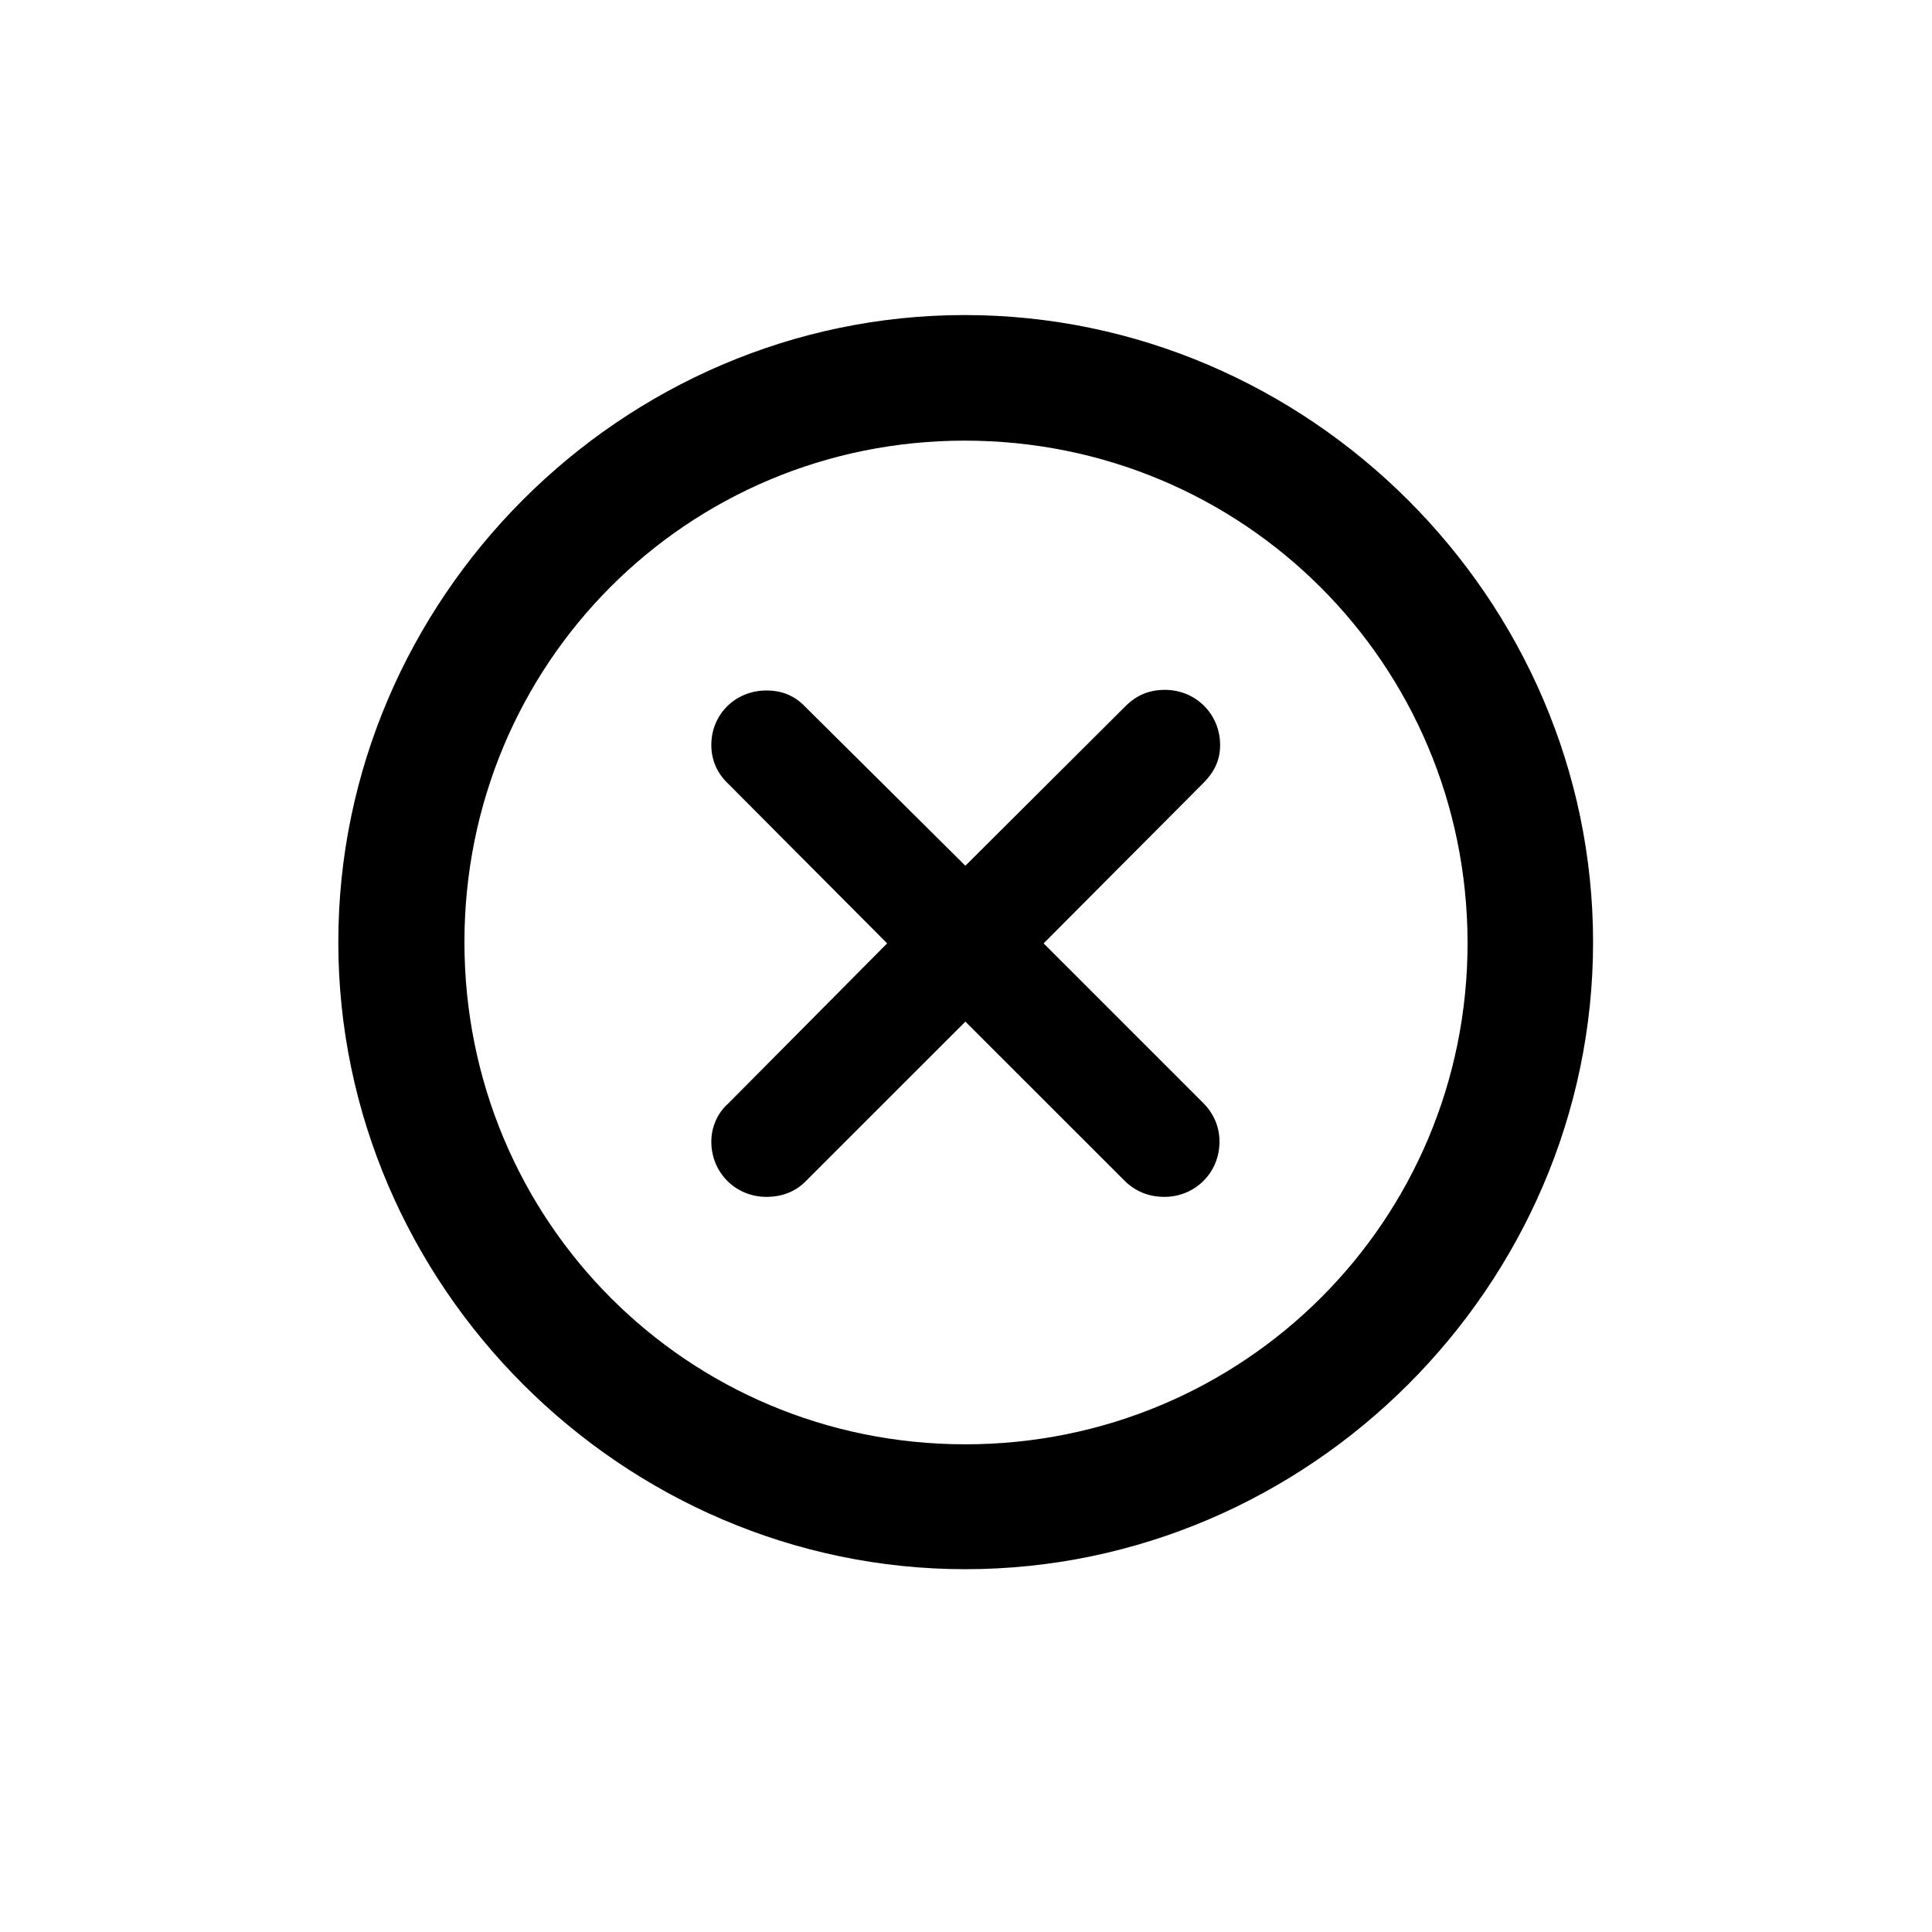
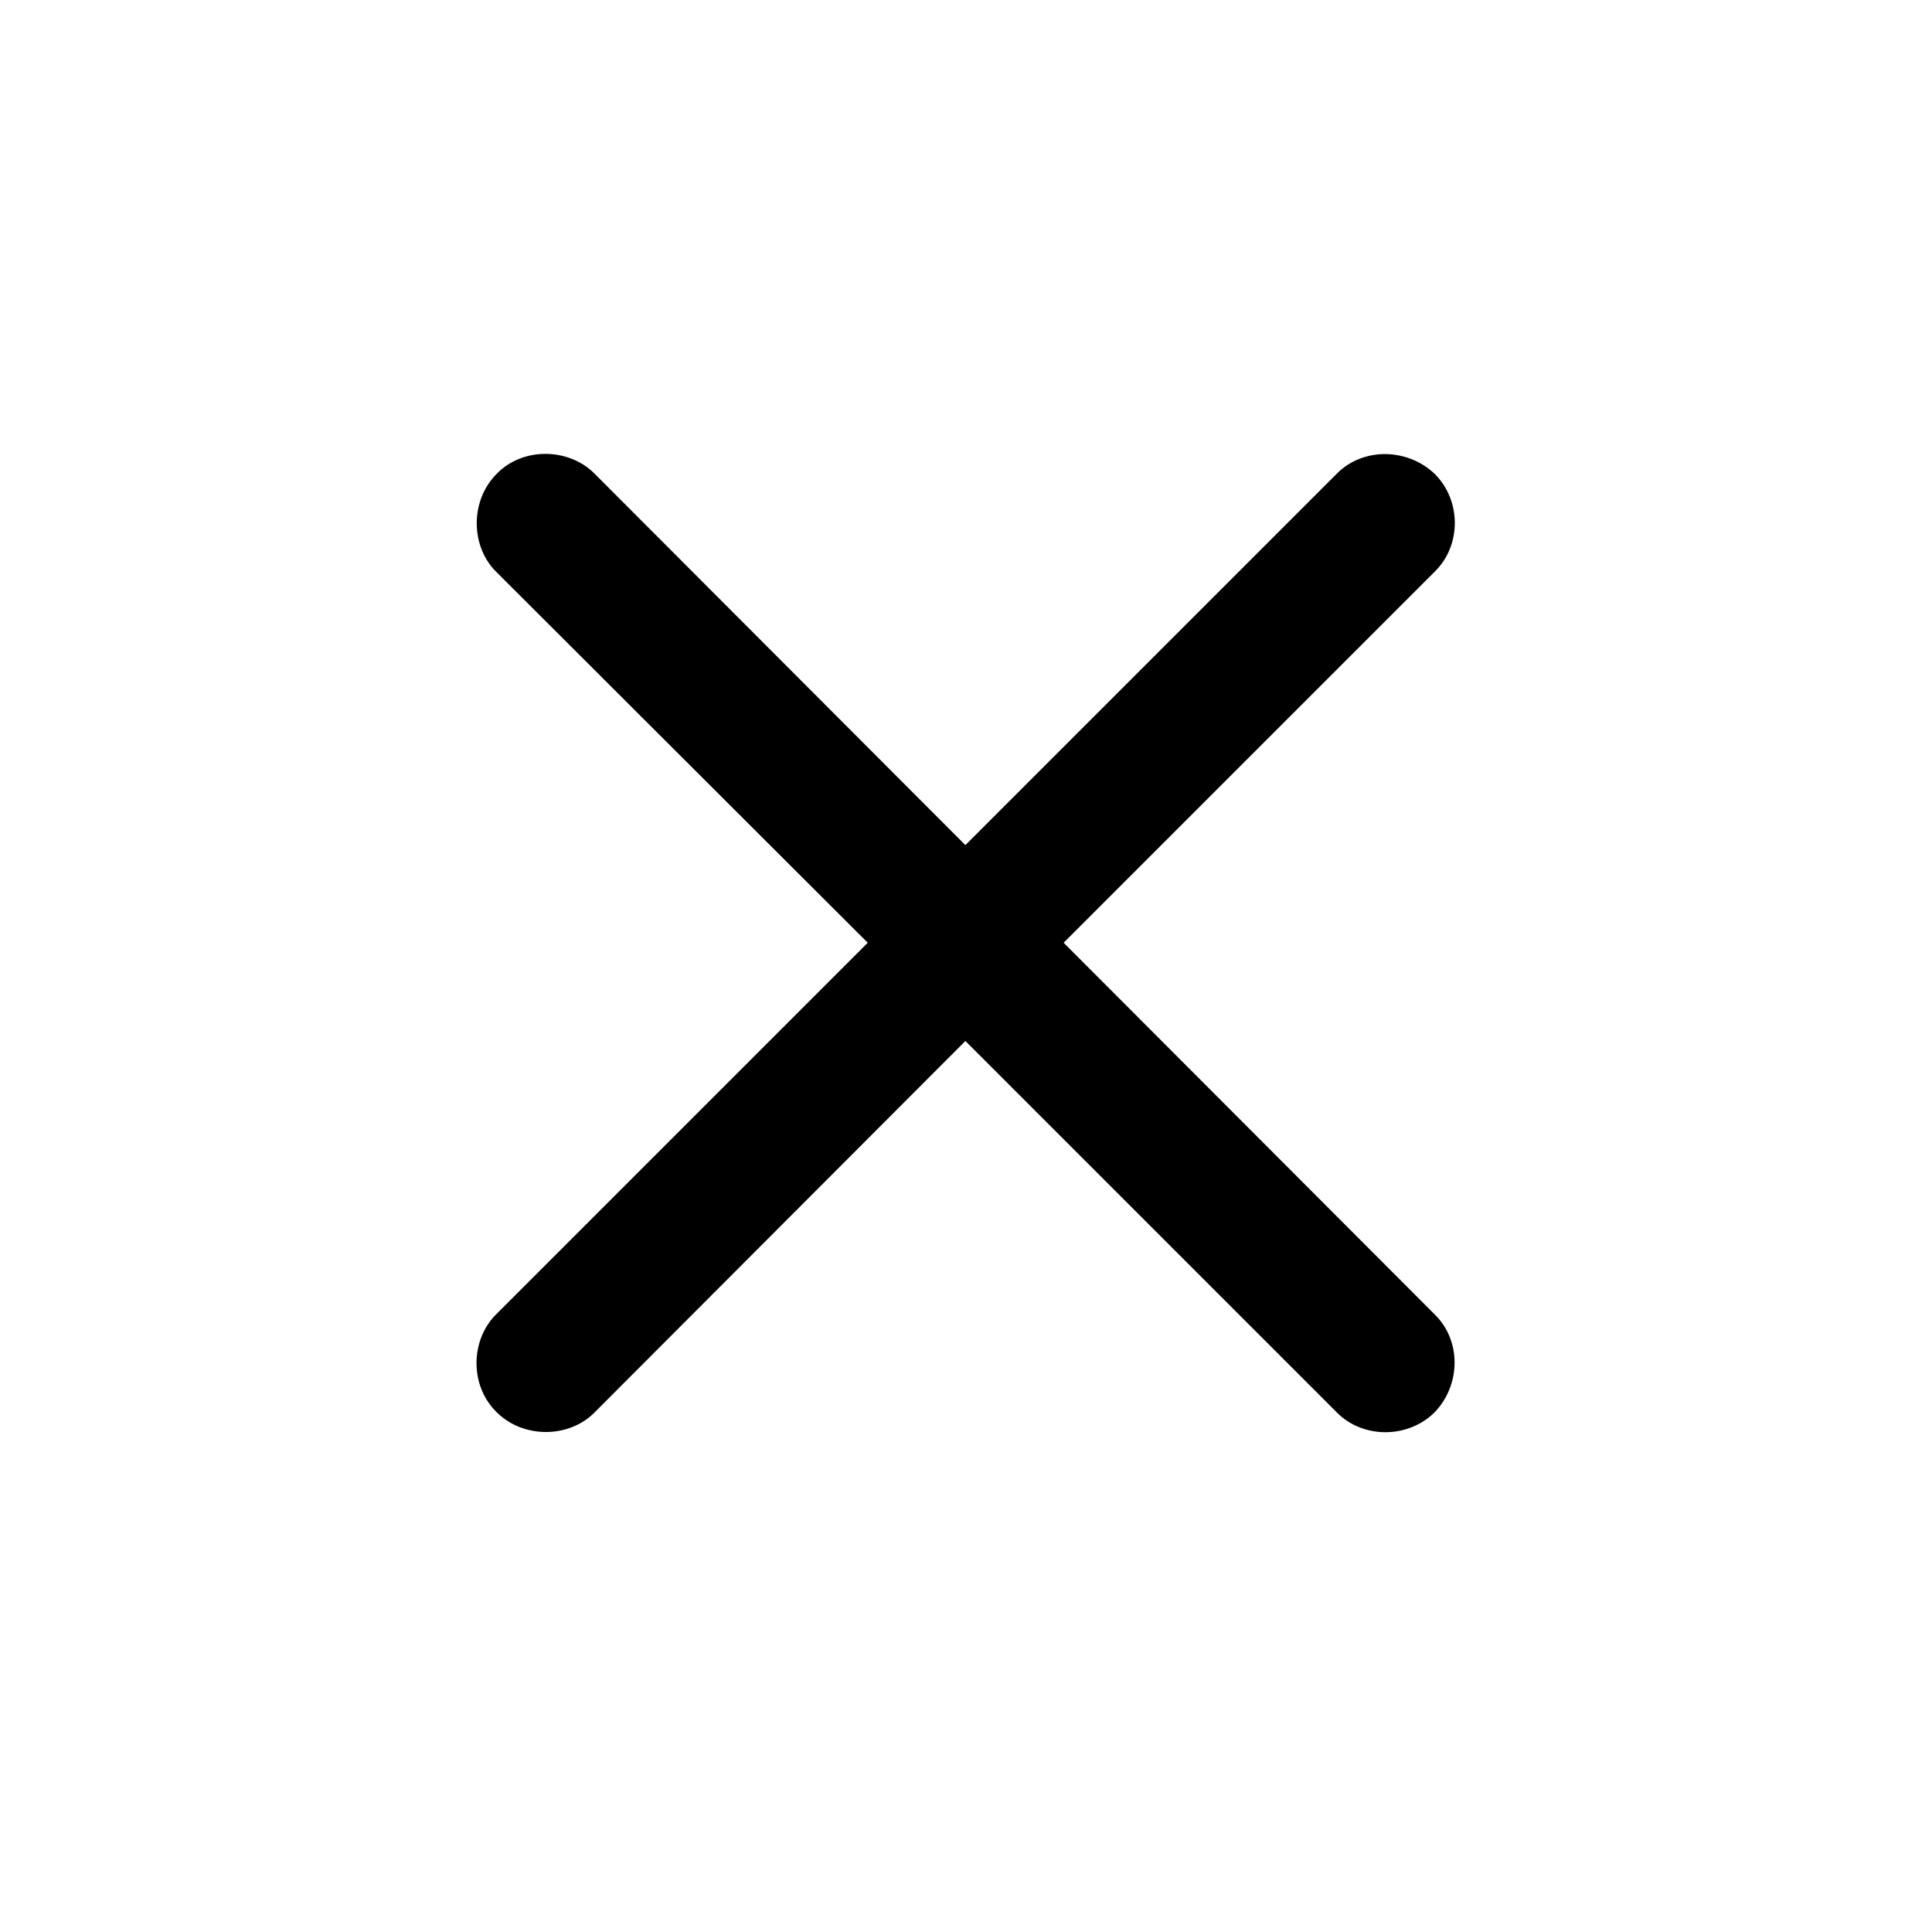
<svg xmlns="http://www.w3.org/2000/svg" width="28" height="28" viewBox="0 0 28 28">
-   <path d="M13.991 22.742C18.975 22.742 23.088 18.629 23.088 13.654C23.088 8.68 18.966 4.566 13.982 4.566C9.008 4.566 4.903 8.68 4.903 13.654C4.903 18.629 9.017 22.742 13.991 22.742ZM13.991 20.932C9.957 20.932 6.731 17.689 6.731 13.654C6.731 9.62 9.957 6.386 13.982 6.386C18.017 6.386 21.26 9.62 21.269 13.654C21.277 17.689 18.025 20.932 13.991 20.932ZM11.108 17.346C11.337 17.346 11.539 17.267 11.688 17.108L13.991 14.806L16.294 17.108C16.443 17.258 16.637 17.346 16.874 17.346C17.322 17.346 17.674 16.994 17.674 16.546C17.674 16.326 17.586 16.133 17.436 15.983L15.125 13.672L17.436 11.352C17.604 11.185 17.683 11.009 17.683 10.798C17.683 10.35 17.331 9.998 16.883 9.998C16.663 9.998 16.479 10.068 16.311 10.235L13.991 12.547L11.671 10.244C11.521 10.086 11.337 10.007 11.108 10.007C10.66 10.007 10.309 10.35 10.309 10.798C10.309 11.018 10.396 11.211 10.555 11.36L12.857 13.672L10.555 15.992C10.396 16.133 10.309 16.335 10.309 16.546C10.309 16.994 10.66 17.346 11.108 17.346Z" />
+   <path d="M7.188 19.051C6.819 19.42 6.802 20.079 7.197 20.466C7.584 20.852 8.243 20.844 8.612 20.475L13.991 15.087L19.379 20.475C19.757 20.852 20.407 20.852 20.794 20.466C21.172 20.07 21.181 19.429 20.794 19.051L15.415 13.663L20.794 8.284C21.181 7.906 21.181 7.256 20.794 6.869C20.398 6.491 19.757 6.482 19.379 6.86L13.991 12.248L8.612 6.86C8.243 6.491 7.575 6.474 7.197 6.869C6.811 7.256 6.819 7.915 7.188 8.284L12.576 13.663L7.188 19.051Z" />
</svg>
